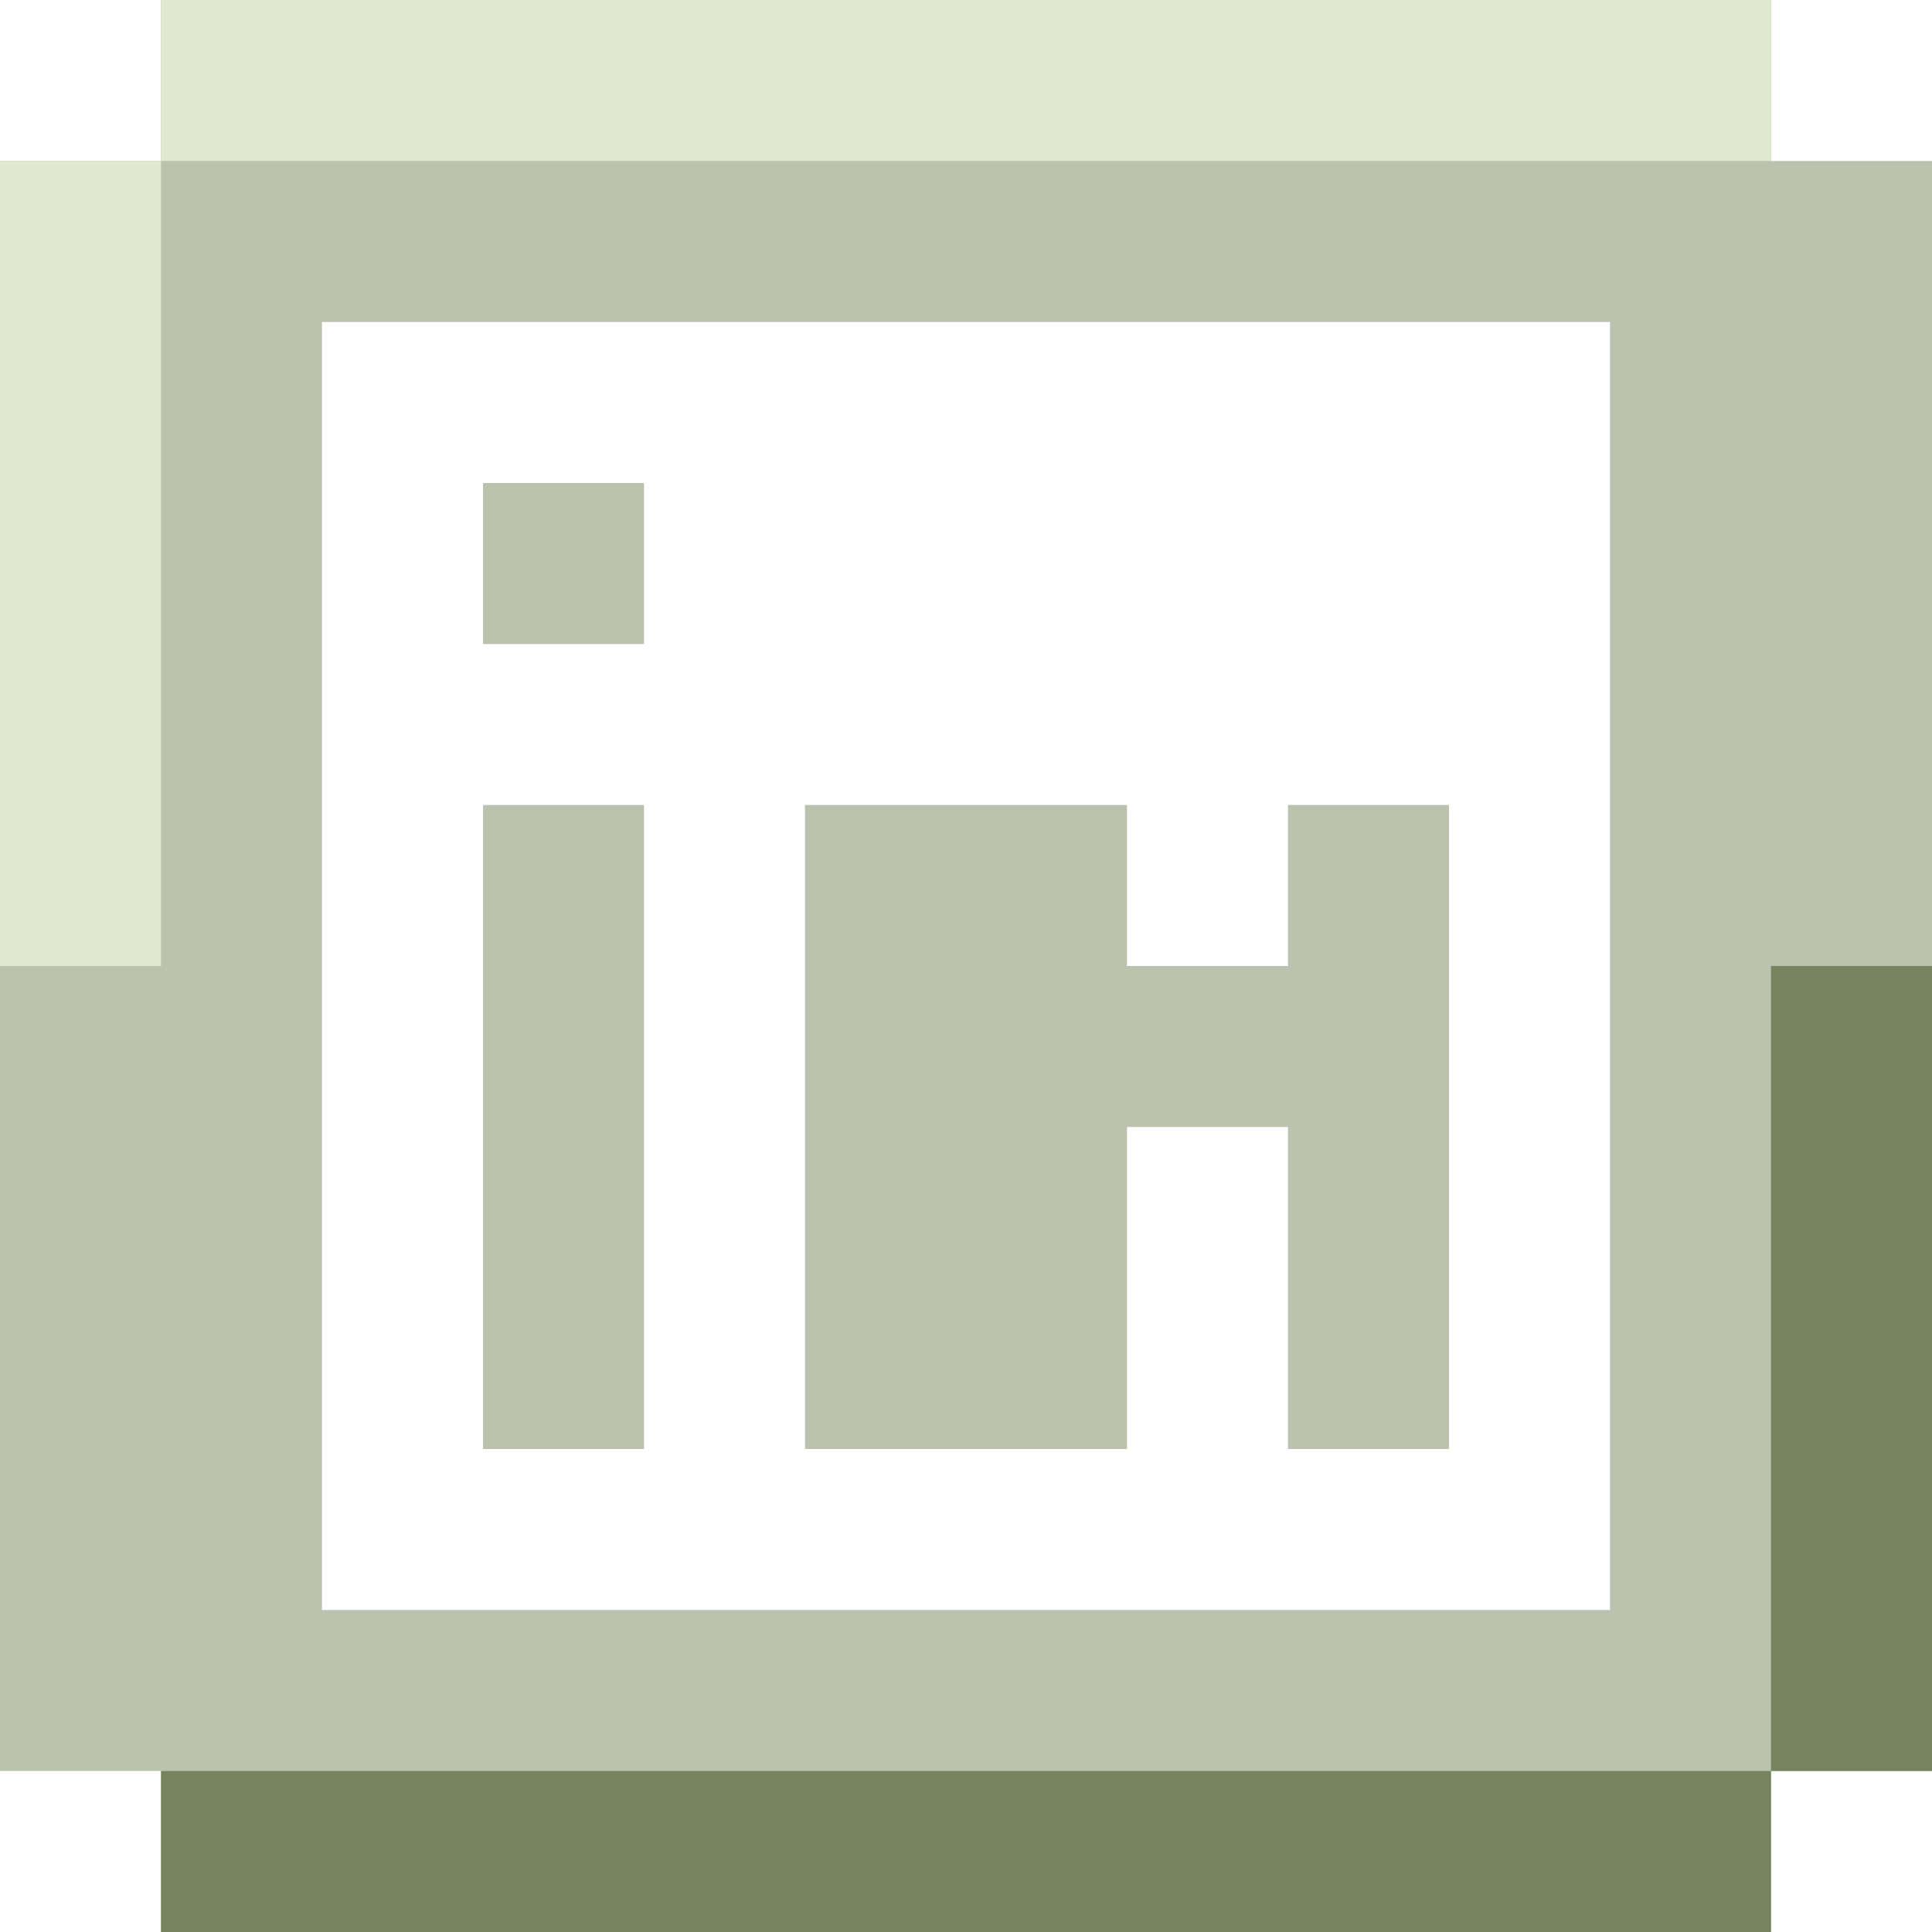
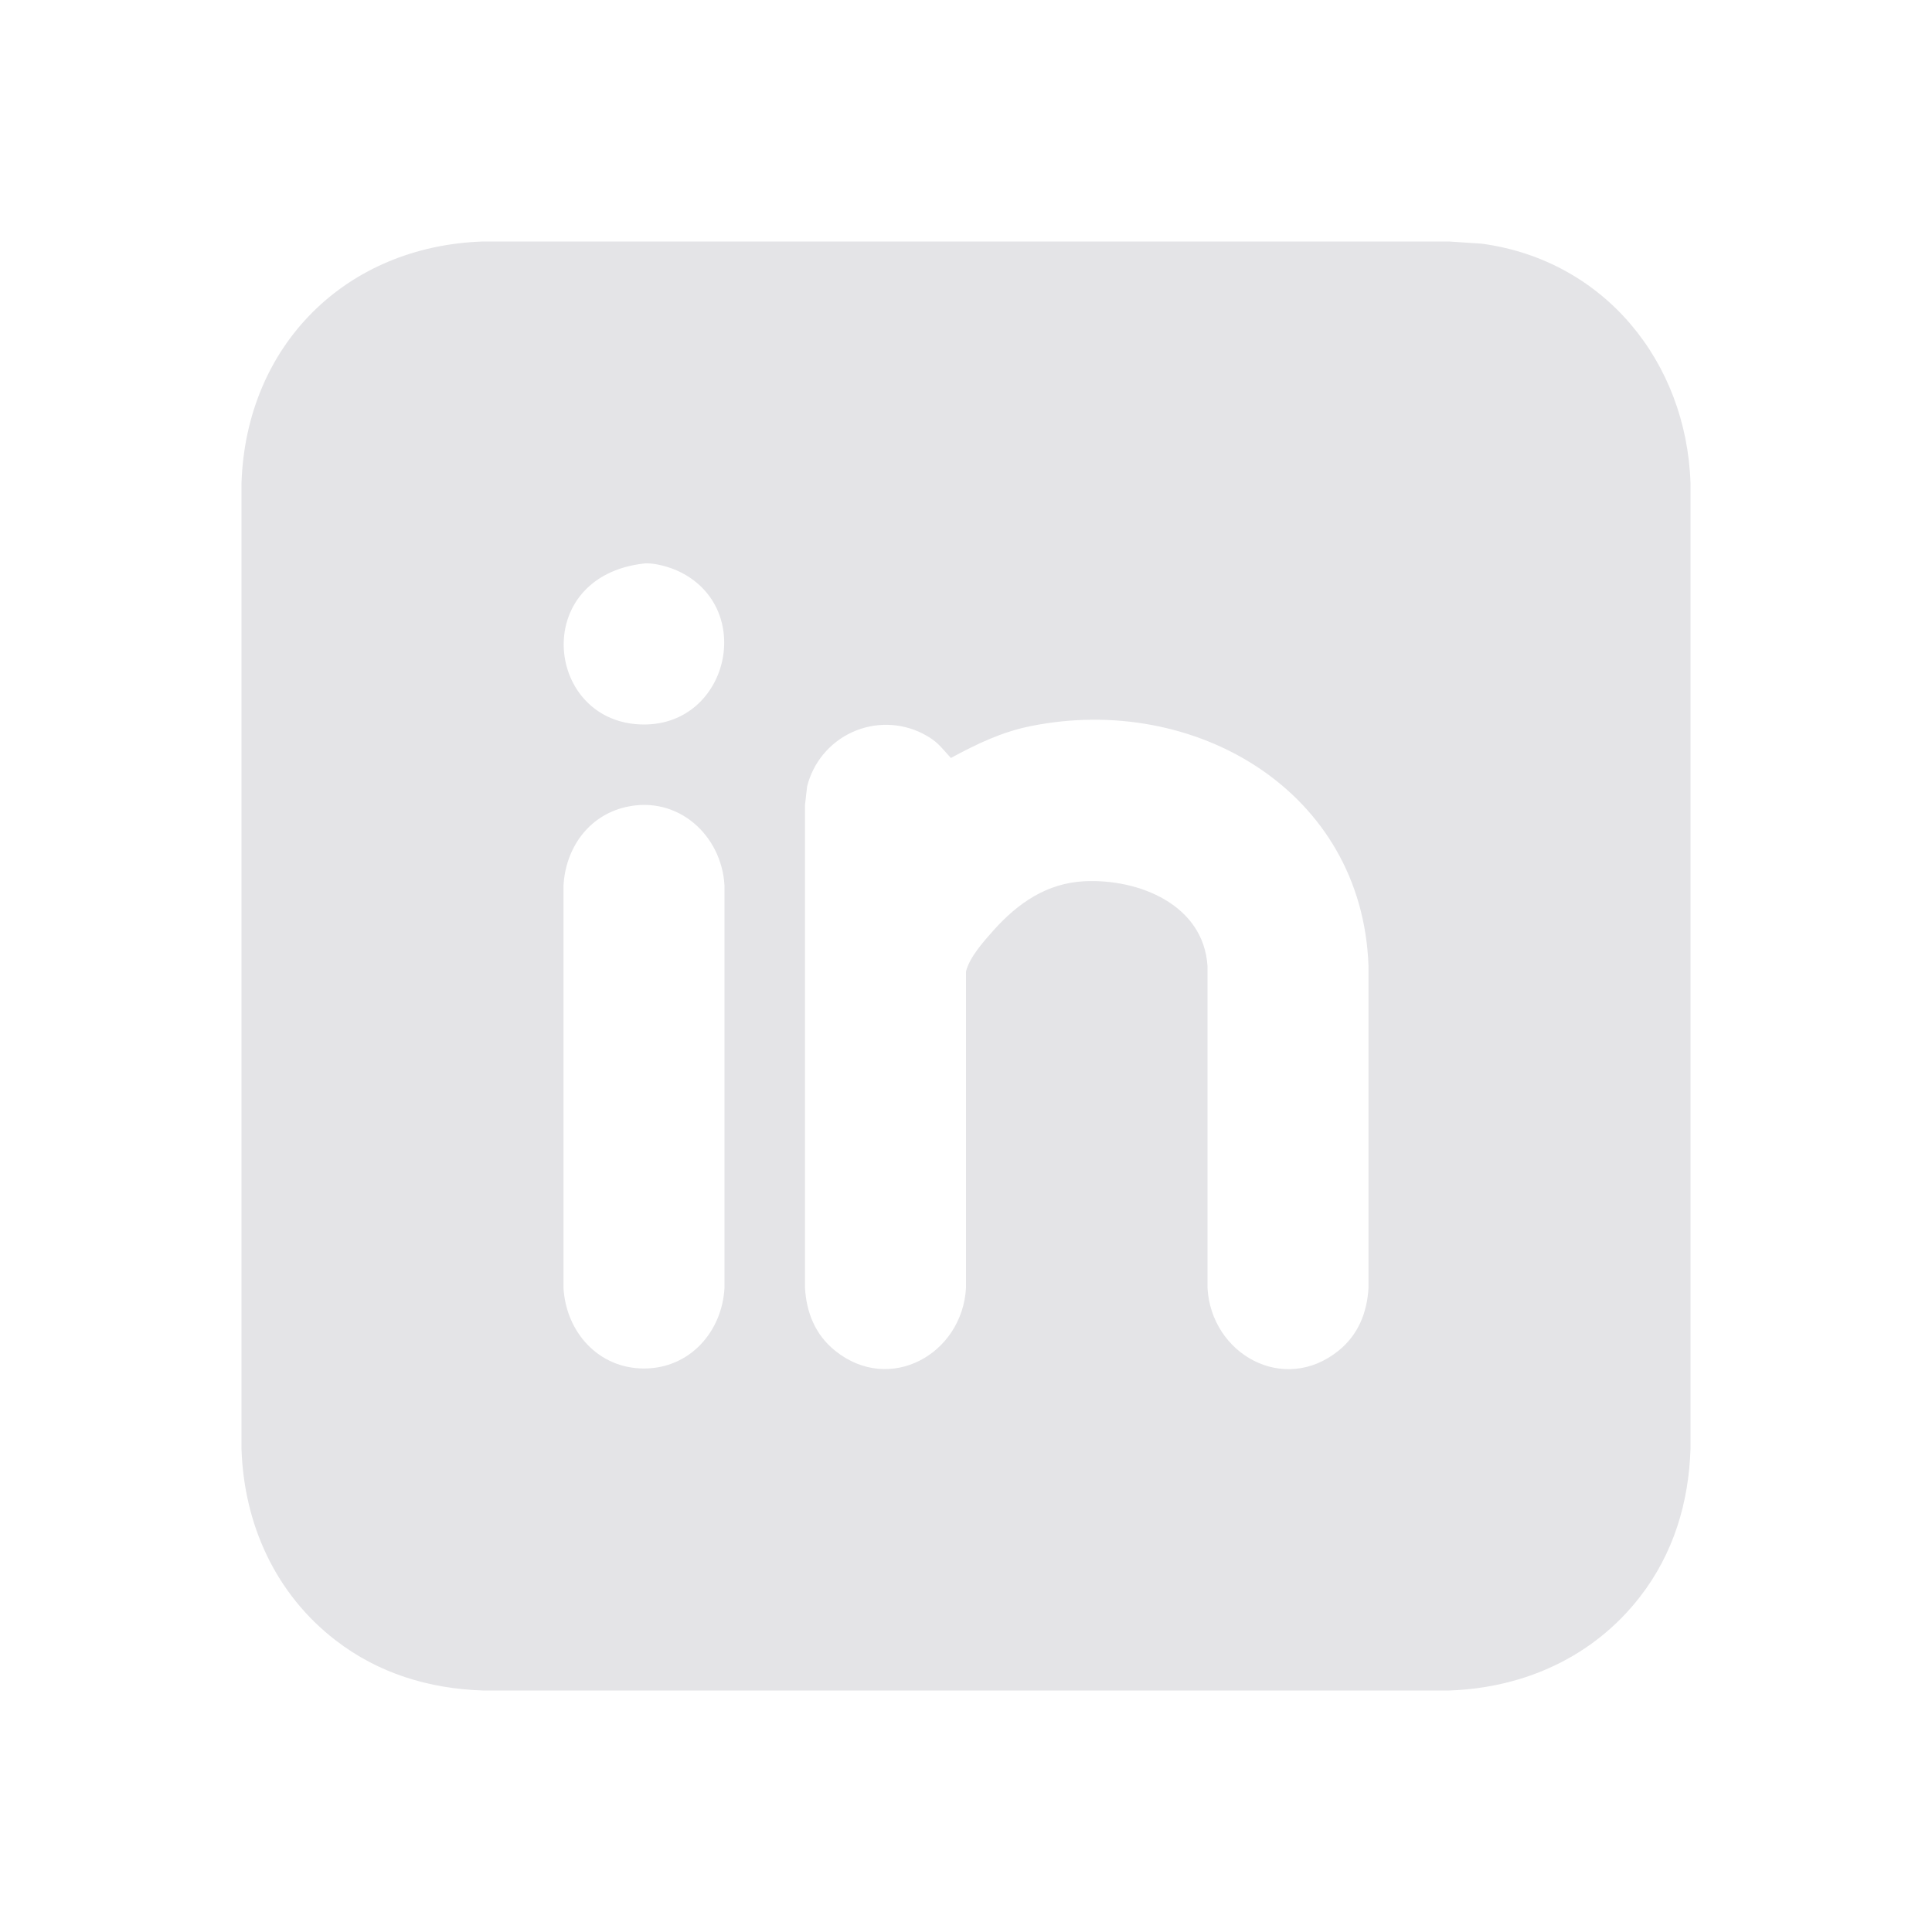
- <svg xmlns="http://www.w3.org/2000/svg" width="24" height="24" viewBox="0 0 24 24" fill="none">
-   <path fill-rule="evenodd" clip-rule="evenodd" d="M2 0H22V2H24V22H22V24H2V22H0V2H2V0ZM4 4V20H20V4H4Z" fill="#BBC3AE" />
-   <path d="M6 6H8V8H6V6ZM6 10H8V18H6V10ZM10 10H14V12H16V10H18V18H16V14H14V18H10V10Z" fill="#BBC3AE" />
-   <path d="M2 0H22V2H2V0ZM0 2H2V12H0V2Z" fill="#E1E8D0" />
-   <path d="M22 12H24V22H22V24H2V22H22V12Z" fill="#76845D" />
+ <svg xmlns="http://www.w3.org/2000/svg" width="24" height="24" viewBox="0 0 24 24">
+   <path fill="#E4E4E7" d="M18.407 3.027C19.931 3.233 20.95 4.498 21 6v12c-.022.67-.212 1.298-.625 1.833c-.579.749-1.442 1.136-2.375 1.167H6c-.67-.022-1.298-.212-1.833-.625C3.418 19.796 3.031 18.933 3 18V6c.057-1.708 1.292-2.943 3-3h12Zm-6.595 6.389c-.138-.15-.165-.206-.349-.303a1.01 1.01 0 0 0-1.437.658L10 10v6c.018.307.129.583.375.78c.679.545 1.578.041 1.625-.78v-3.932c.044-.18.226-.38.341-.51c.306-.342.665-.588 1.132-.611c.678-.032 1.478.293 1.527 1.053v4c.047.822.946 1.326 1.625.781c.246-.197.357-.473.375-.781v-4c-.076-2.178-2.163-3.391-4.196-2.98c-.362.073-.671.222-.992.396m-4.041.61c-.466.109-.745.514-.771.974v5c.031.544.431 1 1 1s.969-.456 1-1v-5c-.036-.63-.584-1.124-1.229-.974M8 7c-1.432.163-1.225 2.001.002 2c1.049-.001 1.382-1.438.44-1.898C8.331 7.047 8.125 6.986 8 7" />
</svg>
